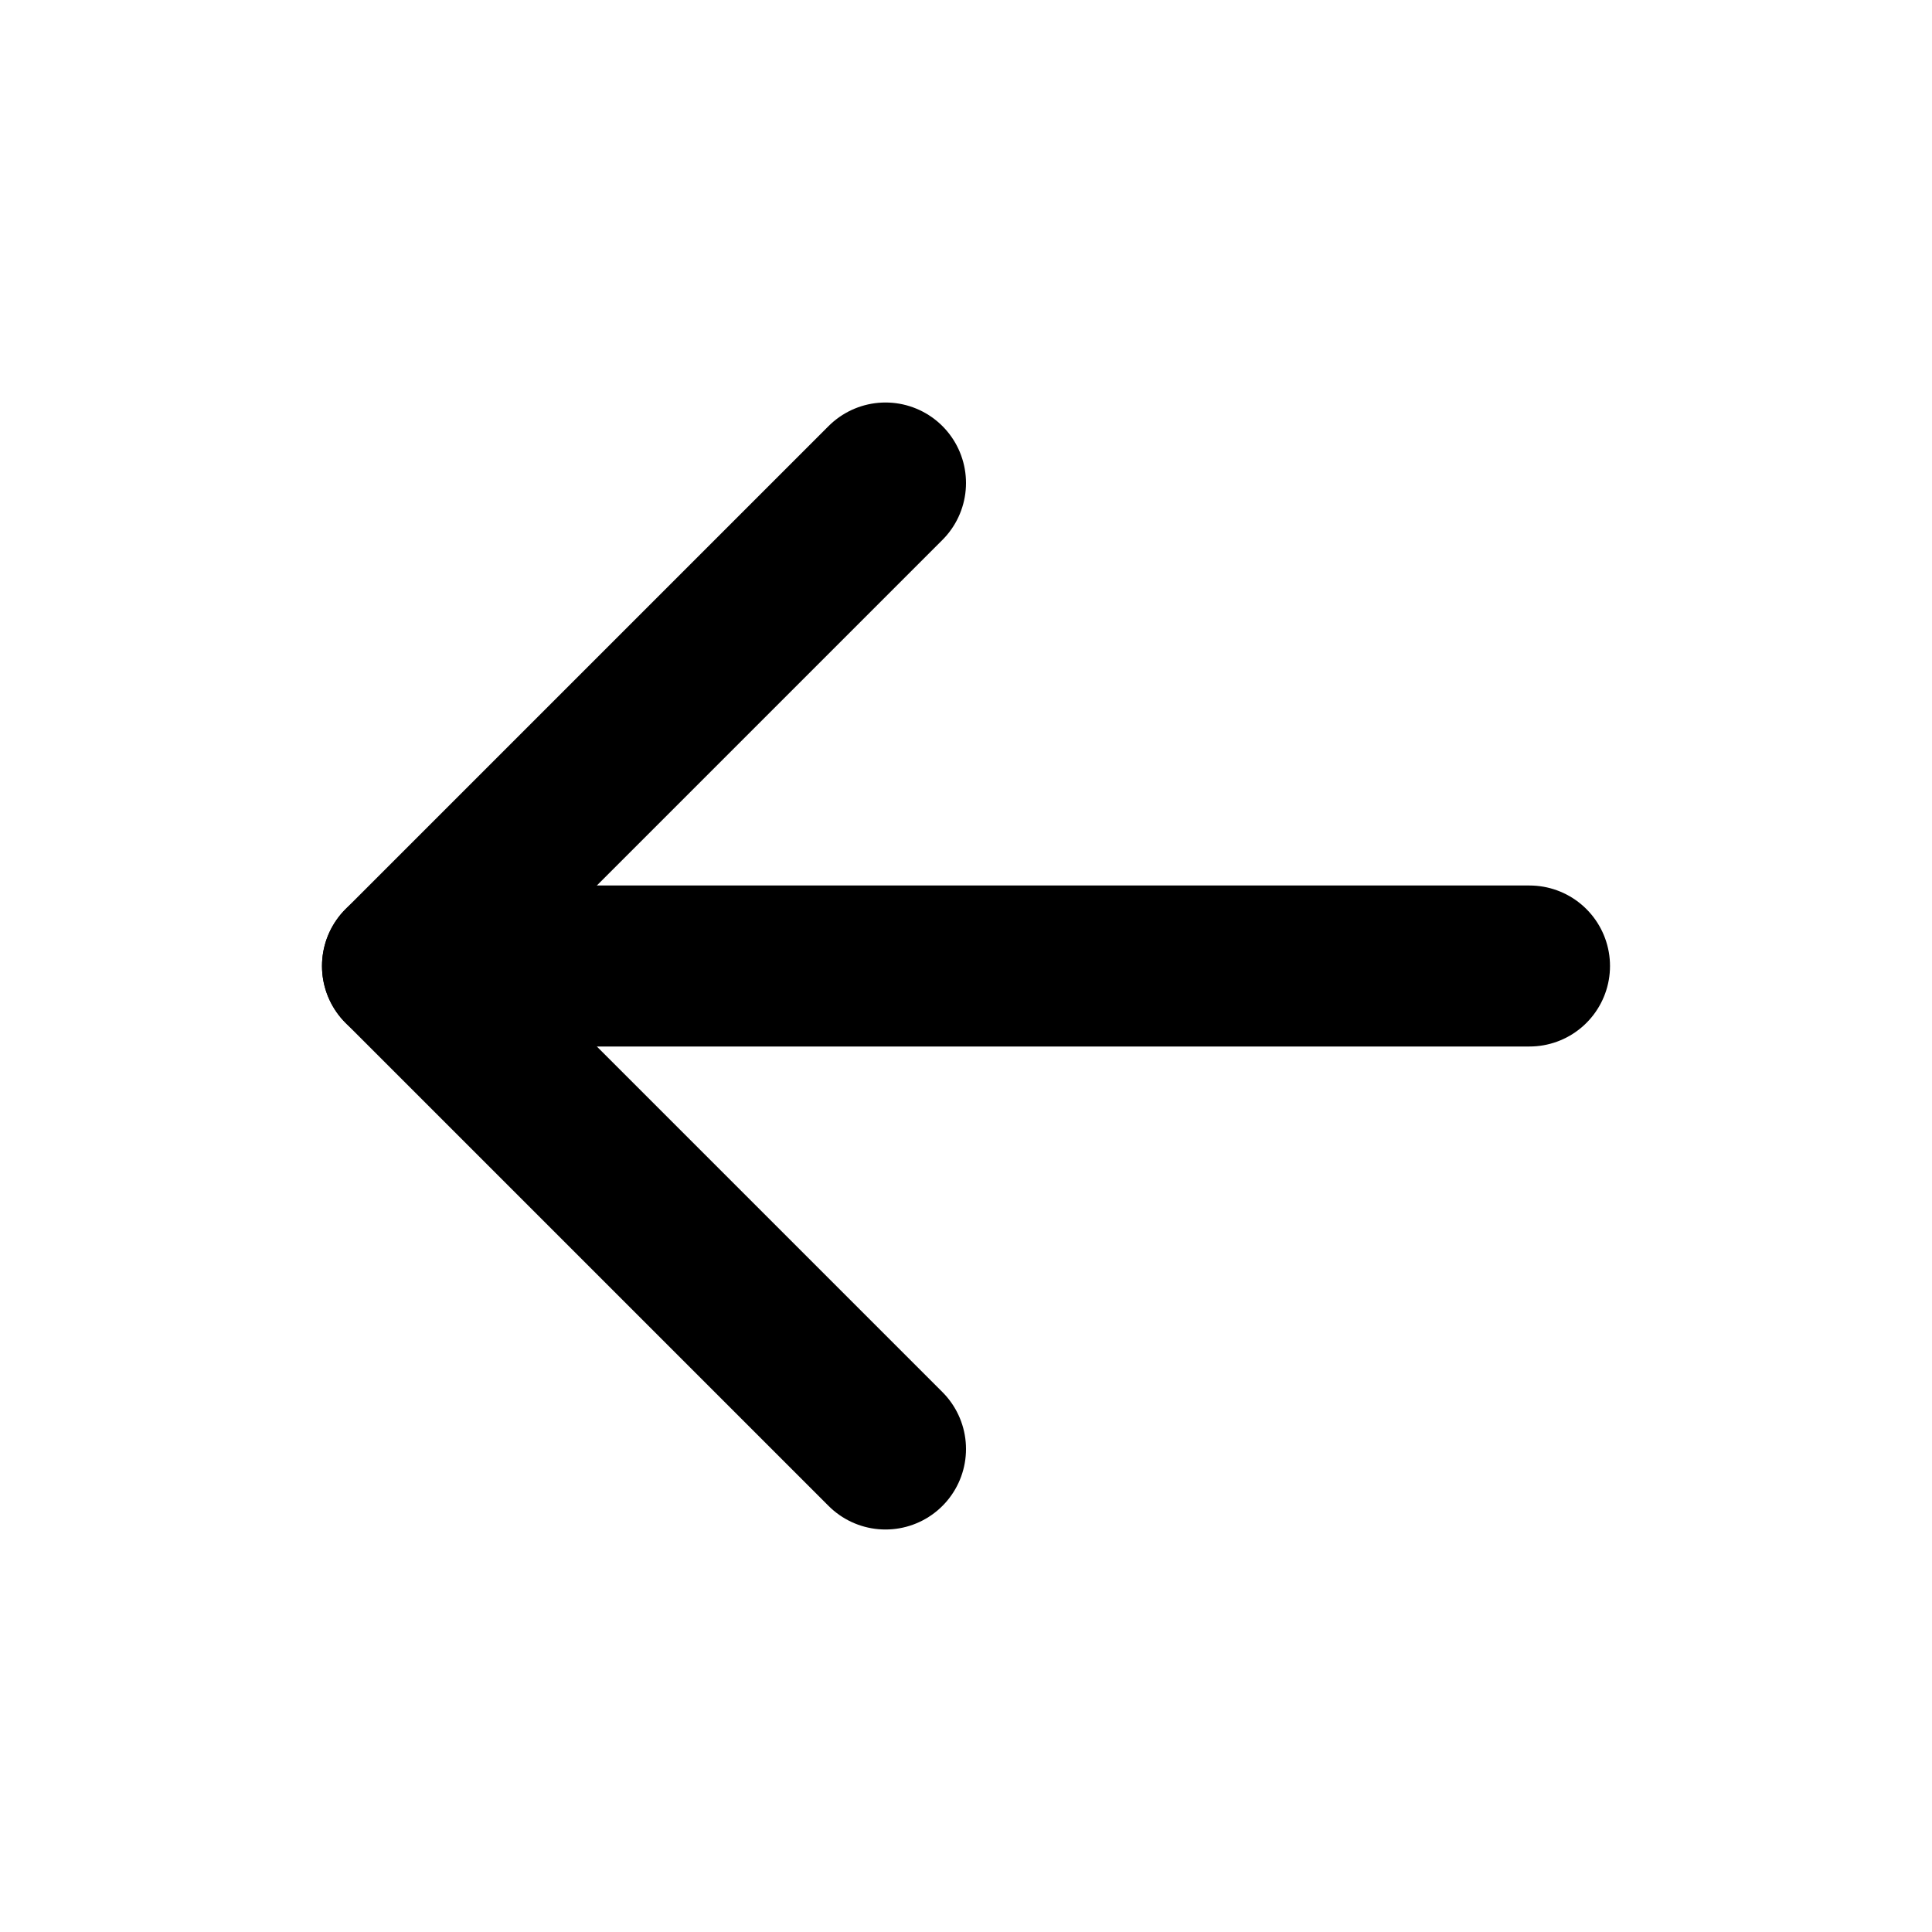
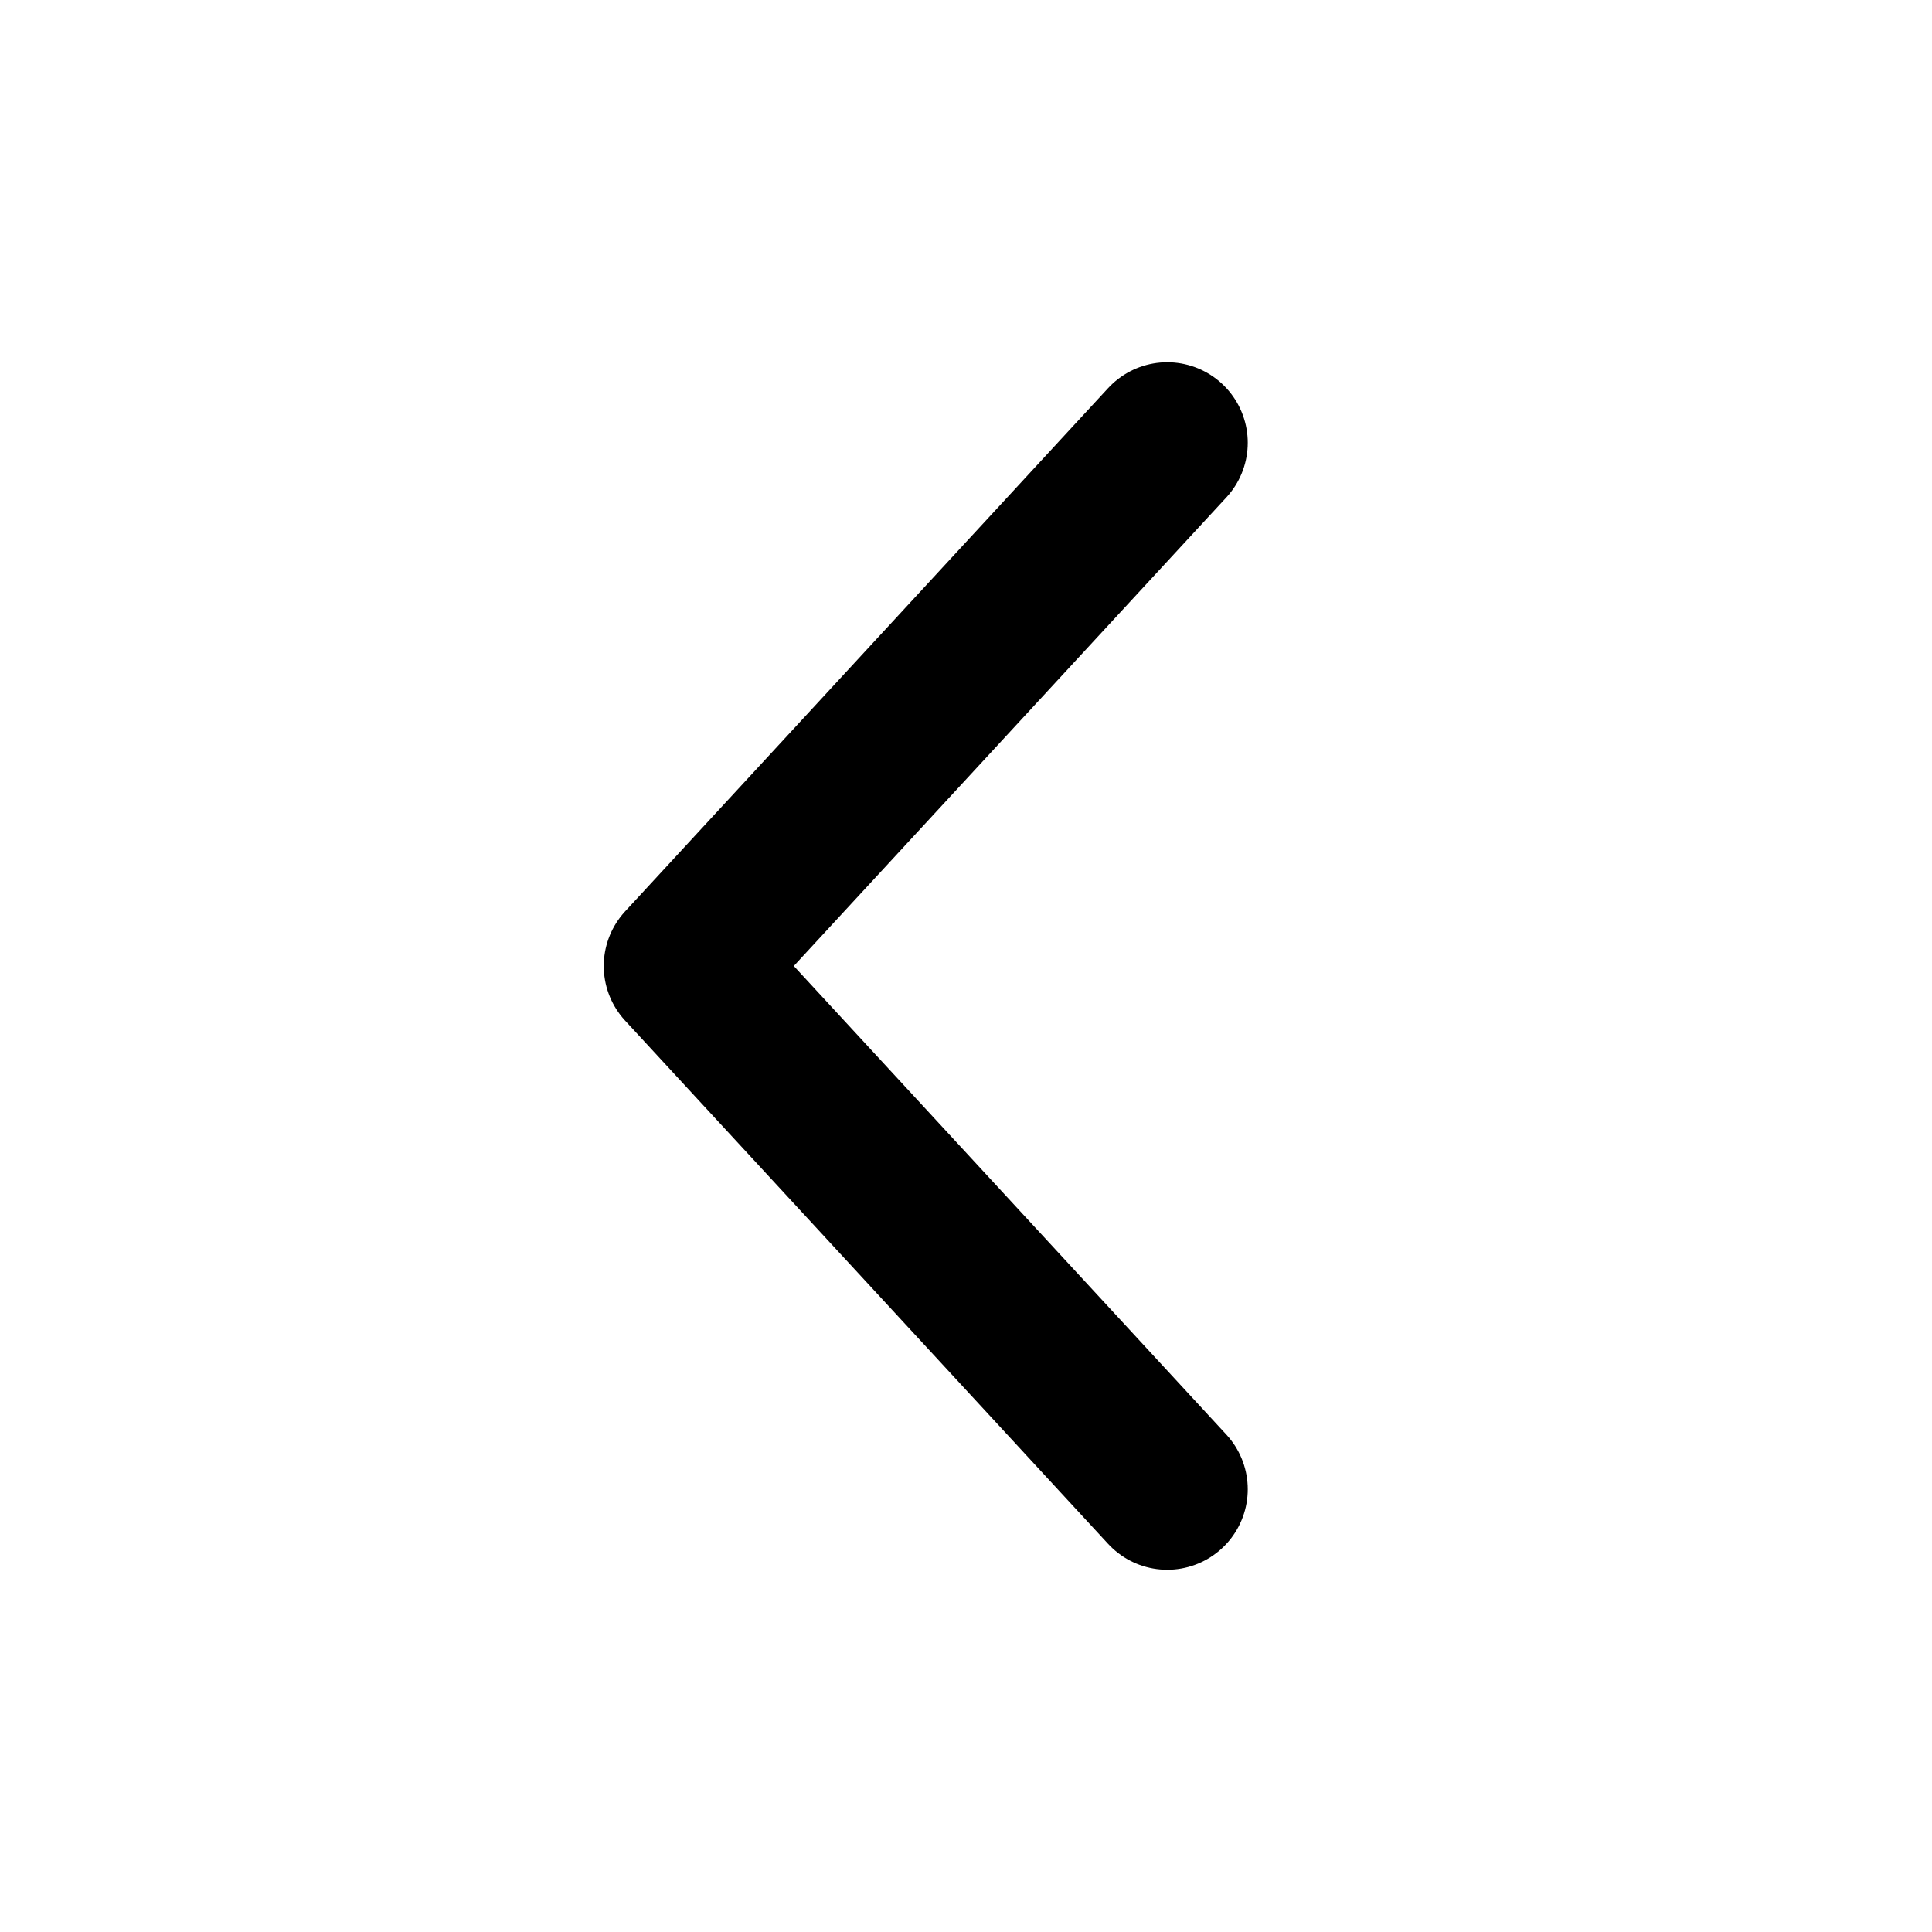
<svg xmlns="http://www.w3.org/2000/svg" viewBox="0 0 24 24" fill="none" stroke="currentColor" stroke-width="2" stroke-linecap="round" stroke-linejoin="round">
-   <path d="M19 12H5" />
-   <path d="m11 6-6 6 6 6" />
+   <path d="m14.5 5.5-6 6.5 6 6.5" />
</svg>
